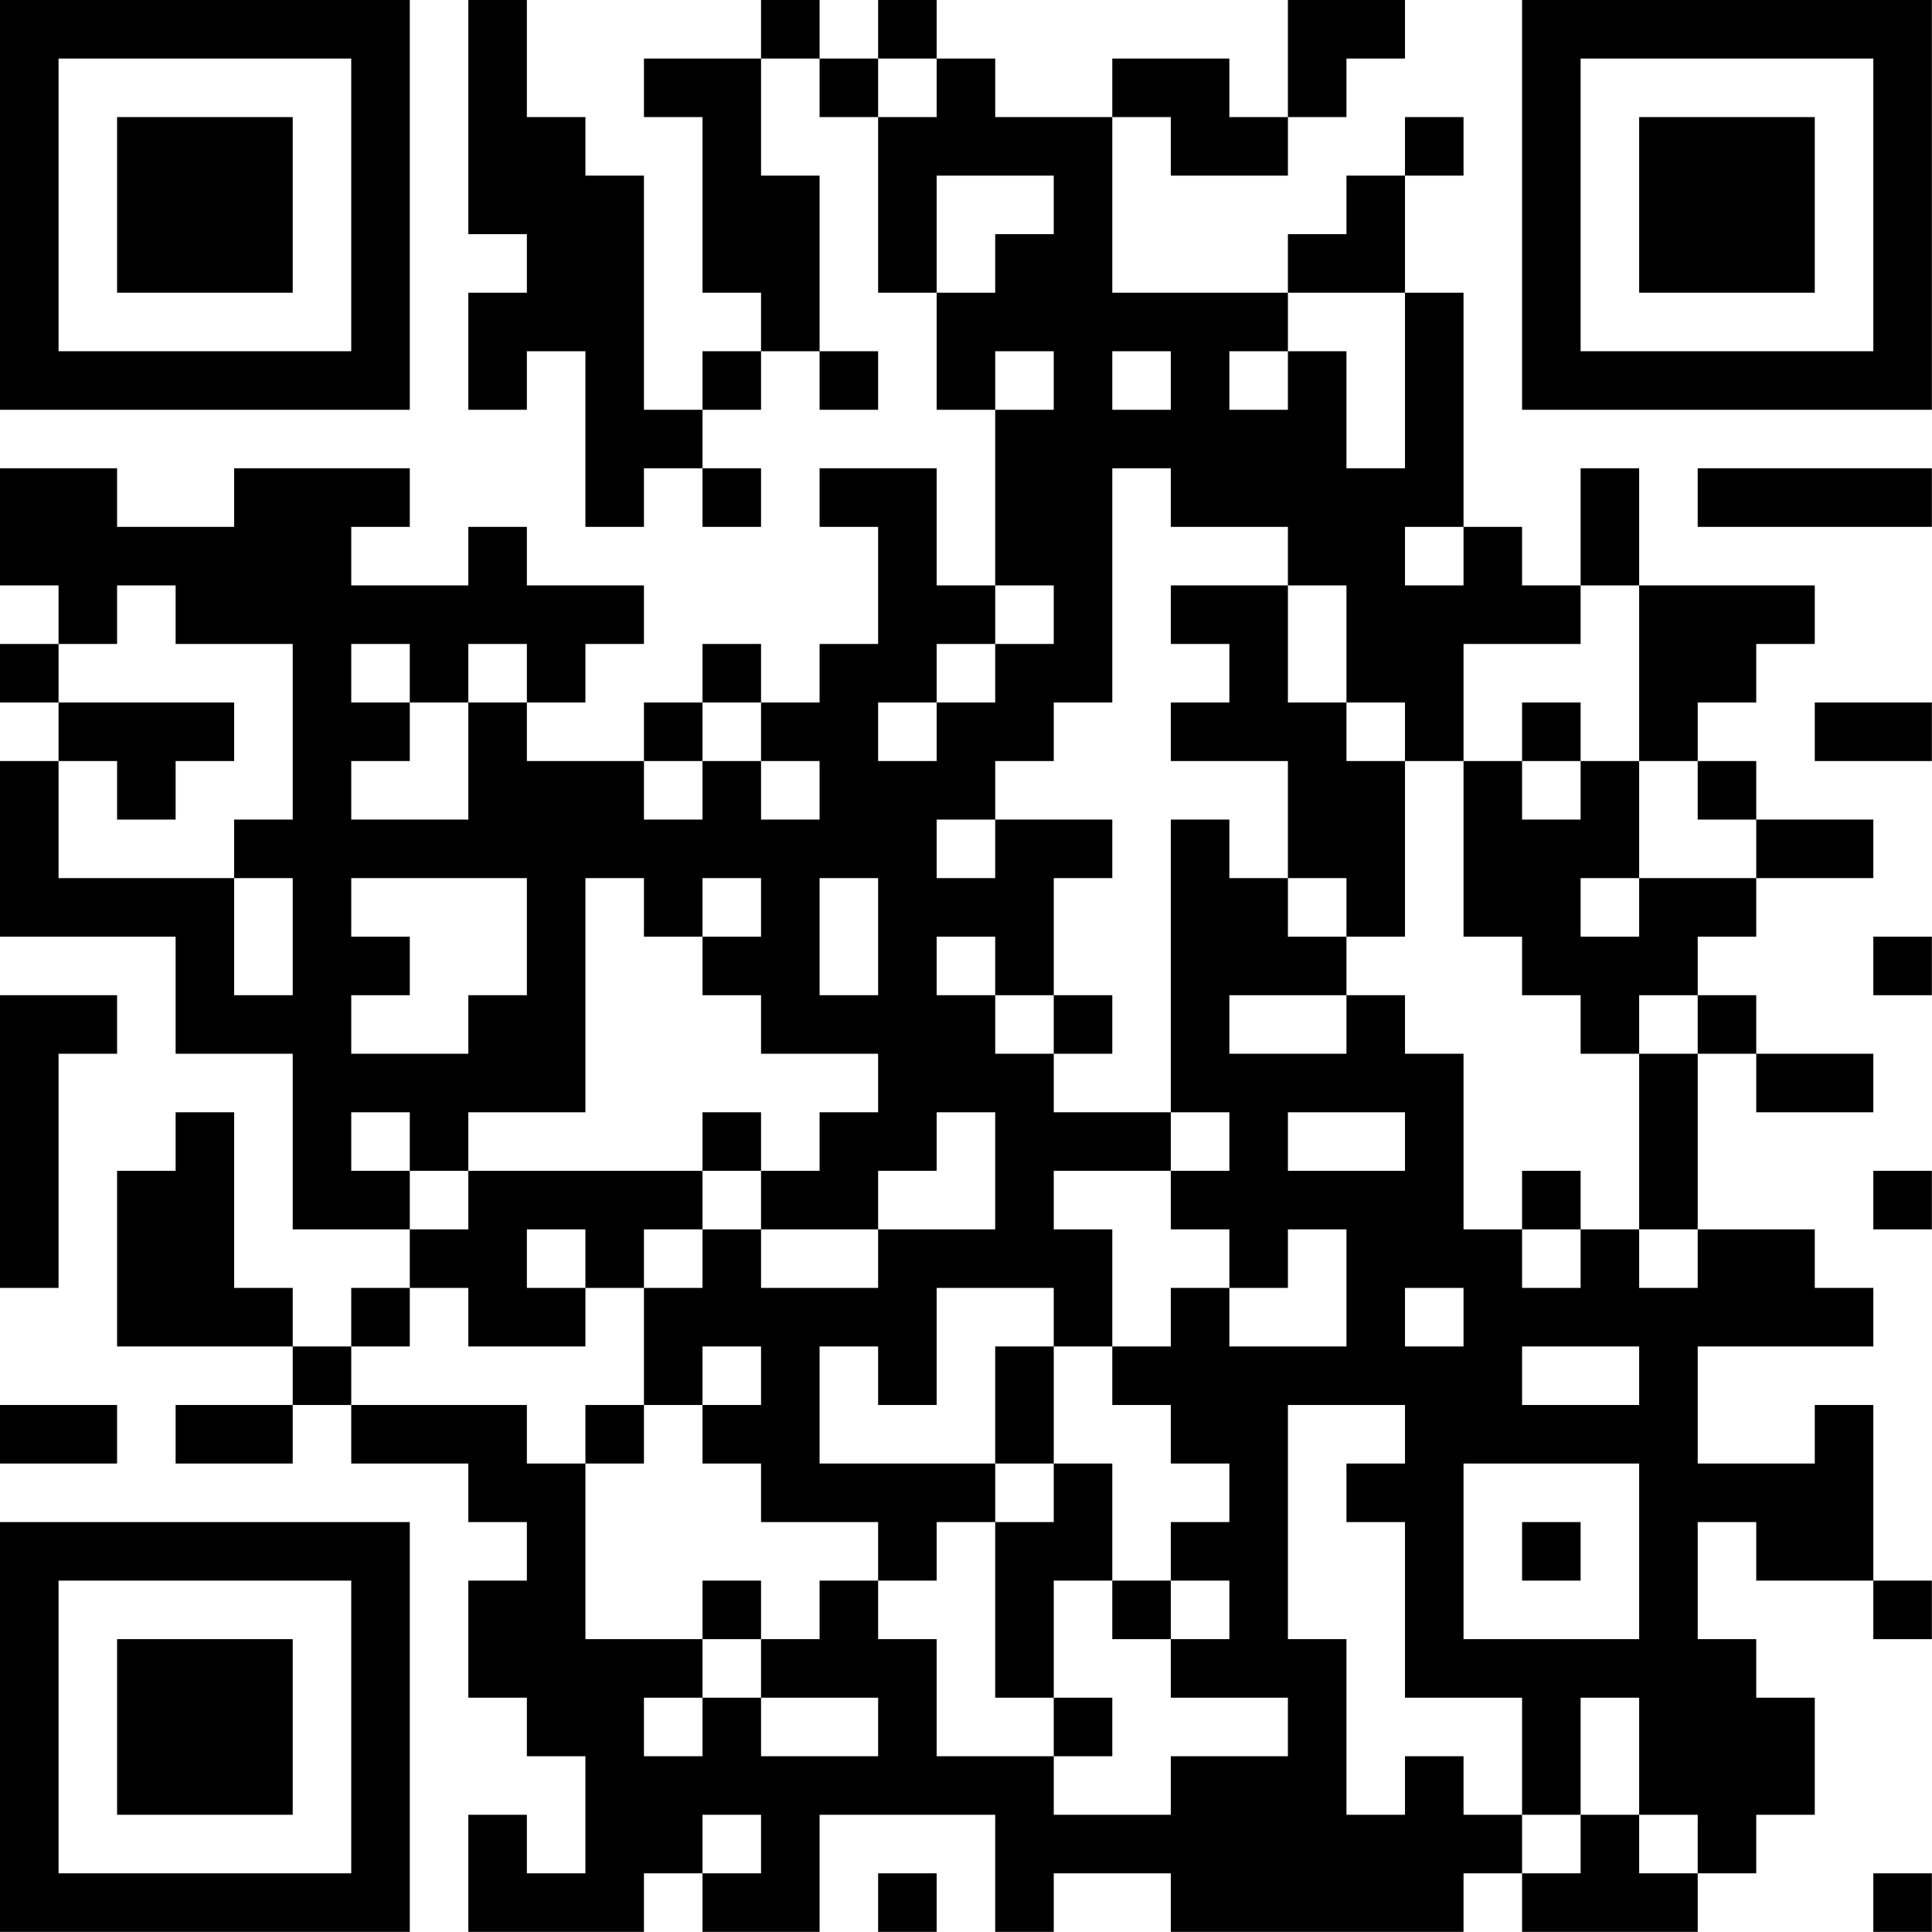
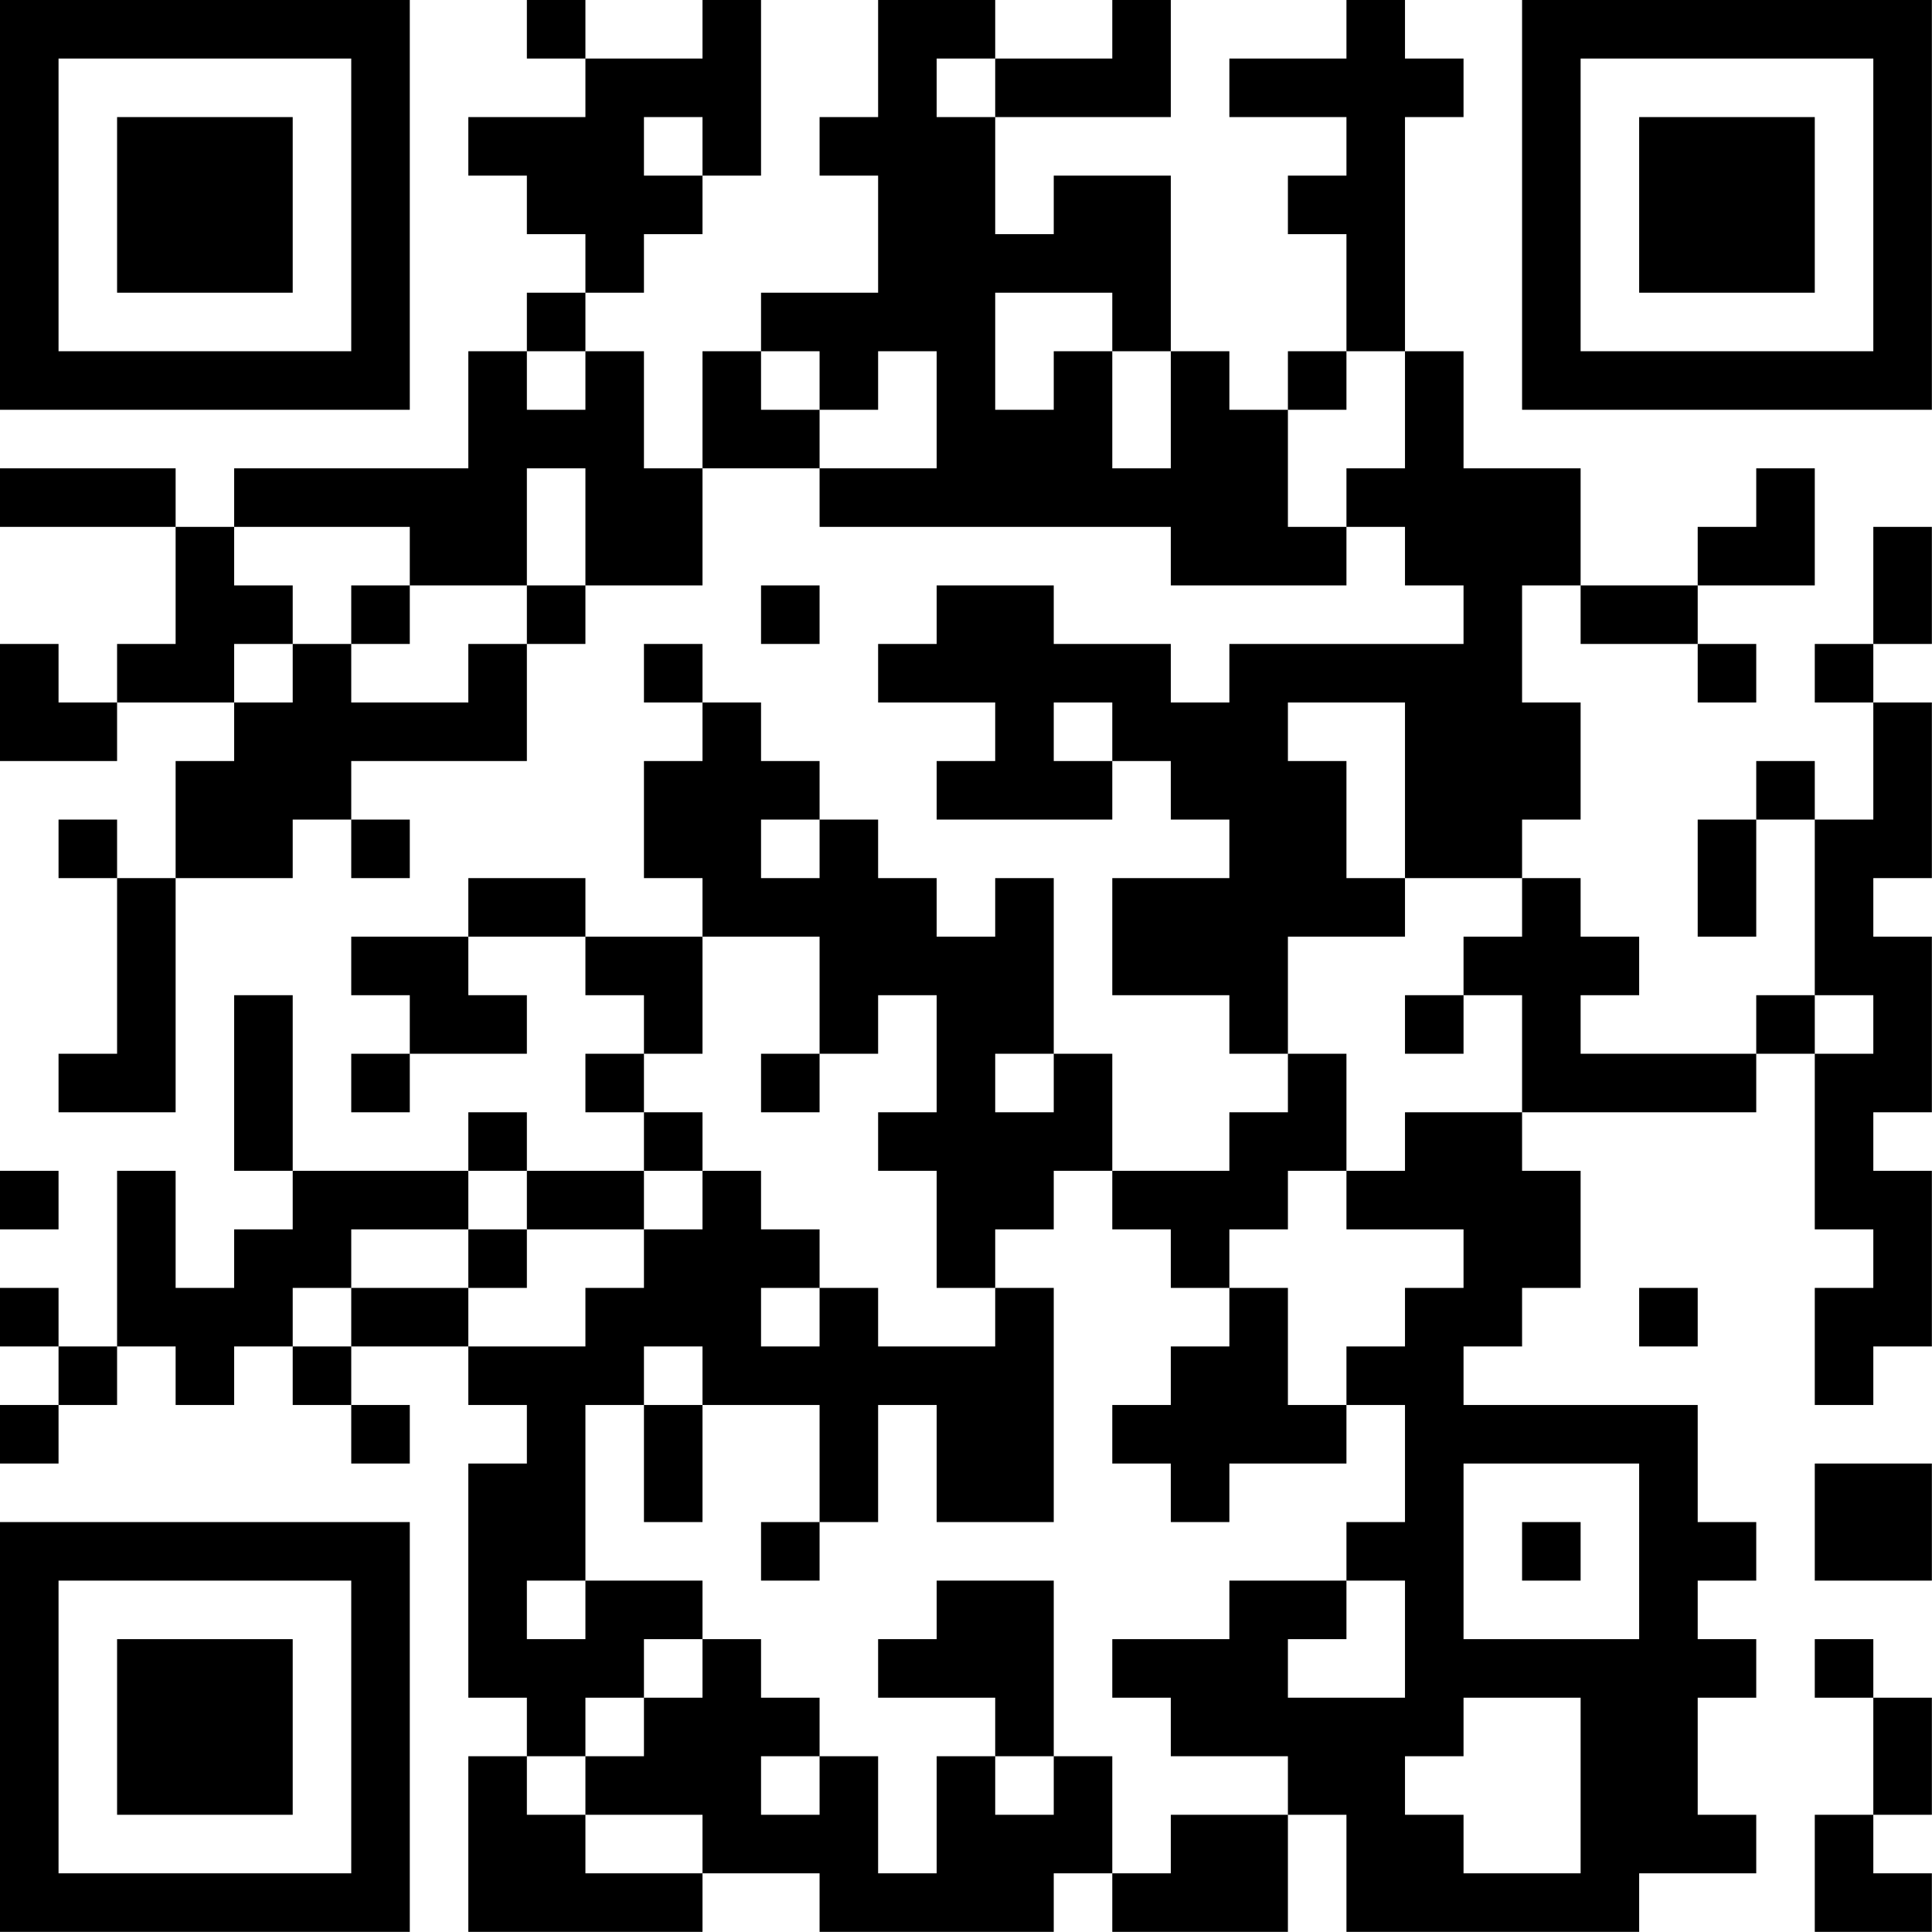
<svg xmlns="http://www.w3.org/2000/svg" version="1.1" width="113" height="113" viewBox="0 0 113 113">
  <rect x="0" y="0" width="113" height="113" fill="#ffffff" />
  <g transform="scale(3.424)">
    <g transform="translate(0,0)">
-       <path fill-rule="evenodd" d="M8 0L8 4L9 4L9 5L8 5L8 7L9 7L9 6L10 6L10 9L11 9L11 8L12 8L12 9L13 9L13 8L12 8L12 7L13 7L13 6L14 6L14 7L15 7L15 6L14 6L14 3L13 3L13 1L14 1L14 2L15 2L15 5L16 5L16 7L17 7L17 10L16 10L16 8L14 8L14 9L15 9L15 11L14 11L14 12L13 12L13 11L12 11L12 12L11 12L11 13L9 13L9 12L10 12L10 11L11 11L11 10L9 10L9 9L8 9L8 10L6 10L6 9L7 9L7 8L4 8L4 9L2 9L2 8L0 8L0 10L1 10L1 11L0 11L0 12L1 12L1 13L0 13L0 16L3 16L3 18L5 18L5 21L7 21L7 22L6 22L6 23L5 23L5 22L4 22L4 19L3 19L3 20L2 20L2 23L5 23L5 24L3 24L3 25L5 25L5 24L6 24L6 25L8 25L8 26L9 26L9 27L8 27L8 29L9 29L9 30L10 30L10 32L9 32L9 31L8 31L8 33L11 33L11 32L12 32L12 33L14 33L14 31L17 31L17 33L18 33L18 32L20 32L20 33L25 33L25 32L26 32L26 33L29 33L29 32L30 32L30 31L31 31L31 29L30 29L30 28L29 28L29 26L30 26L30 27L32 27L32 28L33 28L33 27L32 27L32 24L31 24L31 25L29 25L29 23L32 23L32 22L31 22L31 21L29 21L29 18L30 18L30 19L32 19L32 18L30 18L30 17L29 17L29 16L30 16L30 15L32 15L32 14L30 14L30 13L29 13L29 12L30 12L30 11L31 11L31 10L28 10L28 8L27 8L27 10L26 10L26 9L25 9L25 5L24 5L24 3L25 3L25 2L24 2L24 3L23 3L23 4L22 4L22 5L19 5L19 2L20 2L20 3L22 3L22 2L23 2L23 1L24 1L24 0L22 0L22 2L21 2L21 1L19 1L19 2L17 2L17 1L16 1L16 0L15 0L15 1L14 1L14 0L13 0L13 1L11 1L11 2L12 2L12 5L13 5L13 6L12 6L12 7L11 7L11 3L10 3L10 2L9 2L9 0ZM15 1L15 2L16 2L16 1ZM16 3L16 5L17 5L17 4L18 4L18 3ZM22 5L22 6L21 6L21 7L22 7L22 6L23 6L23 8L24 8L24 5ZM17 6L17 7L18 7L18 6ZM19 6L19 7L20 7L20 6ZM19 8L19 12L18 12L18 13L17 13L17 14L16 14L16 15L17 15L17 14L19 14L19 15L18 15L18 17L17 17L17 16L16 16L16 17L17 17L17 18L18 18L18 19L20 19L20 20L18 20L18 21L19 21L19 23L18 23L18 22L16 22L16 24L15 24L15 23L14 23L14 25L17 25L17 26L16 26L16 27L15 27L15 26L13 26L13 25L12 25L12 24L13 24L13 23L12 23L12 24L11 24L11 22L12 22L12 21L13 21L13 22L15 22L15 21L17 21L17 19L16 19L16 20L15 20L15 21L13 21L13 20L14 20L14 19L15 19L15 18L13 18L13 17L12 17L12 16L13 16L13 15L12 15L12 16L11 16L11 15L10 15L10 19L8 19L8 20L7 20L7 19L6 19L6 20L7 20L7 21L8 21L8 20L12 20L12 21L11 21L11 22L10 22L10 21L9 21L9 22L10 22L10 23L8 23L8 22L7 22L7 23L6 23L6 24L9 24L9 25L10 25L10 28L12 28L12 29L11 29L11 30L12 30L12 29L13 29L13 30L15 30L15 29L13 29L13 28L14 28L14 27L15 27L15 28L16 28L16 30L18 30L18 31L20 31L20 30L22 30L22 29L20 29L20 28L21 28L21 27L20 27L20 26L21 26L21 25L20 25L20 24L19 24L19 23L20 23L20 22L21 22L21 23L23 23L23 21L22 21L22 22L21 22L21 21L20 21L20 20L21 20L21 19L20 19L20 14L21 14L21 15L22 15L22 16L23 16L23 17L21 17L21 18L23 18L23 17L24 17L24 18L25 18L25 21L26 21L26 22L27 22L27 21L28 21L28 22L29 22L29 21L28 21L28 18L29 18L29 17L28 17L28 18L27 18L27 17L26 17L26 16L25 16L25 13L26 13L26 14L27 14L27 13L28 13L28 15L27 15L27 16L28 16L28 15L30 15L30 14L29 14L29 13L28 13L28 10L27 10L27 11L25 11L25 13L24 13L24 12L23 12L23 10L22 10L22 9L20 9L20 8ZM29 8L29 9L33 9L33 8ZM24 9L24 10L25 10L25 9ZM2 10L2 11L1 11L1 12L4 12L4 13L3 13L3 14L2 14L2 13L1 13L1 15L4 15L4 17L5 17L5 15L4 15L4 14L5 14L5 11L3 11L3 10ZM17 10L17 11L16 11L16 12L15 12L15 13L16 13L16 12L17 12L17 11L18 11L18 10ZM20 10L20 11L21 11L21 12L20 12L20 13L22 13L22 15L23 15L23 16L24 16L24 13L23 13L23 12L22 12L22 10ZM6 11L6 12L7 12L7 13L6 13L6 14L8 14L8 12L9 12L9 11L8 11L8 12L7 12L7 11ZM12 12L12 13L11 13L11 14L12 14L12 13L13 13L13 14L14 14L14 13L13 13L13 12ZM26 12L26 13L27 13L27 12ZM31 12L31 13L33 13L33 12ZM6 15L6 16L7 16L7 17L6 17L6 18L8 18L8 17L9 17L9 15ZM14 15L14 17L15 17L15 15ZM32 16L32 17L33 17L33 16ZM0 17L0 22L1 22L1 18L2 18L2 17ZM18 17L18 18L19 18L19 17ZM12 19L12 20L13 20L13 19ZM22 19L22 20L24 20L24 19ZM26 20L26 21L27 21L27 20ZM32 20L32 21L33 21L33 20ZM24 22L24 23L25 23L25 22ZM17 23L17 25L18 25L18 26L17 26L17 29L18 29L18 30L19 30L19 29L18 29L18 27L19 27L19 28L20 28L20 27L19 27L19 25L18 25L18 23ZM26 23L26 24L28 24L28 23ZM0 24L0 25L2 25L2 24ZM10 24L10 25L11 25L11 24ZM22 24L22 28L23 28L23 31L24 31L24 30L25 30L25 31L26 31L26 32L27 32L27 31L28 31L28 32L29 32L29 31L28 31L28 29L27 29L27 31L26 31L26 29L24 29L24 26L23 26L23 25L24 25L24 24ZM25 25L25 28L28 28L28 25ZM26 26L26 27L27 27L27 26ZM12 27L12 28L13 28L13 27ZM12 31L12 32L13 32L13 31ZM15 32L15 33L16 33L16 32ZM32 32L32 33L33 33L33 32ZM0 0L0 7L7 7L7 0ZM1 1L1 6L6 6L6 1ZM2 2L2 5L5 5L5 2ZM26 0L26 7L33 7L33 0ZM27 1L27 6L32 6L32 1ZM28 2L28 5L31 5L31 2ZM0 26L0 33L7 33L7 26ZM1 27L1 32L6 32L6 27ZM2 28L2 31L5 31L5 28Z" fill="#000000" />
+       <path fill-rule="evenodd" d="M9 0L9 1L10 1L10 2L8 2L8 3L9 3L9 4L10 4L10 5L9 5L9 6L8 6L8 8L4 8L4 9L3 9L3 8L0 8L0 9L3 9L3 11L2 11L2 12L1 12L1 11L0 11L0 13L2 13L2 12L4 12L4 13L3 13L3 15L2 15L2 14L1 14L1 15L2 15L2 18L1 18L1 19L3 19L3 15L5 15L5 14L6 14L6 15L7 15L7 14L6 14L6 13L9 13L9 11L10 11L10 10L12 10L12 8L14 8L14 9L20 9L20 10L23 10L23 9L24 9L24 10L25 10L25 11L21 11L21 12L20 12L20 11L18 11L18 10L16 10L16 11L15 11L15 12L17 12L17 13L16 13L16 14L19 14L19 13L20 13L20 14L21 14L21 15L19 15L19 17L21 17L21 18L22 18L22 19L21 19L21 20L19 20L19 18L18 18L18 15L17 15L17 16L16 16L16 15L15 15L15 14L14 14L14 13L13 13L13 12L12 12L12 11L11 11L11 12L12 12L12 13L11 13L11 15L12 15L12 16L10 16L10 15L8 15L8 16L6 16L6 17L7 17L7 18L6 18L6 19L7 19L7 18L9 18L9 17L8 17L8 16L10 16L10 17L11 17L11 18L10 18L10 19L11 19L11 20L9 20L9 19L8 19L8 20L5 20L5 17L4 17L4 20L5 20L5 21L4 21L4 22L3 22L3 20L2 20L2 23L1 23L1 22L0 22L0 23L1 23L1 24L0 24L0 25L1 25L1 24L2 24L2 23L3 23L3 24L4 24L4 23L5 23L5 24L6 24L6 25L7 25L7 24L6 24L6 23L8 23L8 24L9 24L9 25L8 25L8 29L9 29L9 30L8 30L8 33L12 33L12 32L14 32L14 33L18 33L18 32L19 32L19 33L22 33L22 31L23 31L23 33L28 33L28 32L30 32L30 31L29 31L29 29L30 29L30 28L29 28L29 27L30 27L30 26L29 26L29 24L25 24L25 23L26 23L26 22L27 22L27 20L26 20L26 19L30 19L30 18L31 18L31 21L32 21L32 22L31 22L31 24L32 24L32 23L33 23L33 20L32 20L32 19L33 19L33 16L32 16L32 15L33 15L33 12L32 12L32 11L33 11L33 9L32 9L32 11L31 11L31 12L32 12L32 14L31 14L31 13L30 13L30 14L29 14L29 16L30 16L30 14L31 14L31 17L30 17L30 18L27 18L27 17L28 17L28 16L27 16L27 15L26 15L26 14L27 14L27 12L26 12L26 10L27 10L27 11L29 11L29 12L30 12L30 11L29 11L29 10L31 10L31 8L30 8L30 9L29 9L29 10L27 10L27 8L25 8L25 6L24 6L24 2L25 2L25 1L24 1L24 0L23 0L23 1L21 1L21 2L23 2L23 3L22 3L22 4L23 4L23 6L22 6L22 7L21 7L21 6L20 6L20 3L18 3L18 4L17 4L17 2L20 2L20 0L19 0L19 1L17 1L17 0L15 0L15 2L14 2L14 3L15 3L15 5L13 5L13 6L12 6L12 8L11 8L11 6L10 6L10 5L11 5L11 4L12 4L12 3L13 3L13 0L12 0L12 1L10 1L10 0ZM16 1L16 2L17 2L17 1ZM11 2L11 3L12 3L12 2ZM17 5L17 7L18 7L18 6L19 6L19 8L20 8L20 6L19 6L19 5ZM9 6L9 7L10 7L10 6ZM13 6L13 7L14 7L14 8L16 8L16 6L15 6L15 7L14 7L14 6ZM23 6L23 7L22 7L22 9L23 9L23 8L24 8L24 6ZM9 8L9 10L7 10L7 9L4 9L4 10L5 10L5 11L4 11L4 12L5 12L5 11L6 11L6 12L8 12L8 11L9 11L9 10L10 10L10 8ZM6 10L6 11L7 11L7 10ZM13 10L13 11L14 11L14 10ZM18 12L18 13L19 13L19 12ZM22 12L22 13L23 13L23 15L24 15L24 16L22 16L22 18L23 18L23 20L22 20L22 21L21 21L21 22L20 22L20 21L19 21L19 20L18 20L18 21L17 21L17 22L16 22L16 20L15 20L15 19L16 19L16 17L15 17L15 18L14 18L14 16L12 16L12 18L11 18L11 19L12 19L12 20L11 20L11 21L9 21L9 20L8 20L8 21L6 21L6 22L5 22L5 23L6 23L6 22L8 22L8 23L10 23L10 22L11 22L11 21L12 21L12 20L13 20L13 21L14 21L14 22L13 22L13 23L14 23L14 22L15 22L15 23L17 23L17 22L18 22L18 26L16 26L16 24L15 24L15 26L14 26L14 24L12 24L12 23L11 23L11 24L10 24L10 27L9 27L9 28L10 28L10 27L12 27L12 28L11 28L11 29L10 29L10 30L9 30L9 31L10 31L10 32L12 32L12 31L10 31L10 30L11 30L11 29L12 29L12 28L13 28L13 29L14 29L14 30L13 30L13 31L14 31L14 30L15 30L15 32L16 32L16 30L17 30L17 31L18 31L18 30L19 30L19 32L20 32L20 31L22 31L22 30L20 30L20 29L19 29L19 28L21 28L21 27L23 27L23 28L22 28L22 29L24 29L24 27L23 27L23 26L24 26L24 24L23 24L23 23L24 23L24 22L25 22L25 21L23 21L23 20L24 20L24 19L26 19L26 17L25 17L25 16L26 16L26 15L24 15L24 12ZM13 14L13 15L14 15L14 14ZM24 17L24 18L25 18L25 17ZM31 17L31 18L32 18L32 17ZM13 18L13 19L14 19L14 18ZM17 18L17 19L18 19L18 18ZM0 20L0 21L1 21L1 20ZM8 21L8 22L9 22L9 21ZM21 22L21 23L20 23L20 24L19 24L19 25L20 25L20 26L21 26L21 25L23 25L23 24L22 24L22 22ZM28 22L28 23L29 23L29 22ZM11 24L11 26L12 26L12 24ZM25 25L25 28L28 28L28 25ZM31 25L31 27L33 27L33 25ZM13 26L13 27L14 27L14 26ZM26 26L26 27L27 27L27 26ZM16 27L16 28L15 28L15 29L17 29L17 30L18 30L18 27ZM31 28L31 29L32 29L32 31L31 31L31 33L33 33L33 32L32 32L32 31L33 31L33 29L32 29L32 28ZM25 29L25 30L24 30L24 31L25 31L25 32L27 32L27 29ZM0 0L0 7L7 7L7 0ZM1 1L1 6L6 6L6 1ZM2 2L2 5L5 5L5 2ZM26 0L26 7L33 7L33 0ZM27 1L27 6L32 6L32 1ZM28 2L28 5L31 5L31 2ZM0 26L0 33L7 33L7 26ZM1 27L1 32L6 32L6 27ZM2 28L2 31L5 31L5 28Z" fill="#000000" />
    </g>
  </g>
</svg>
